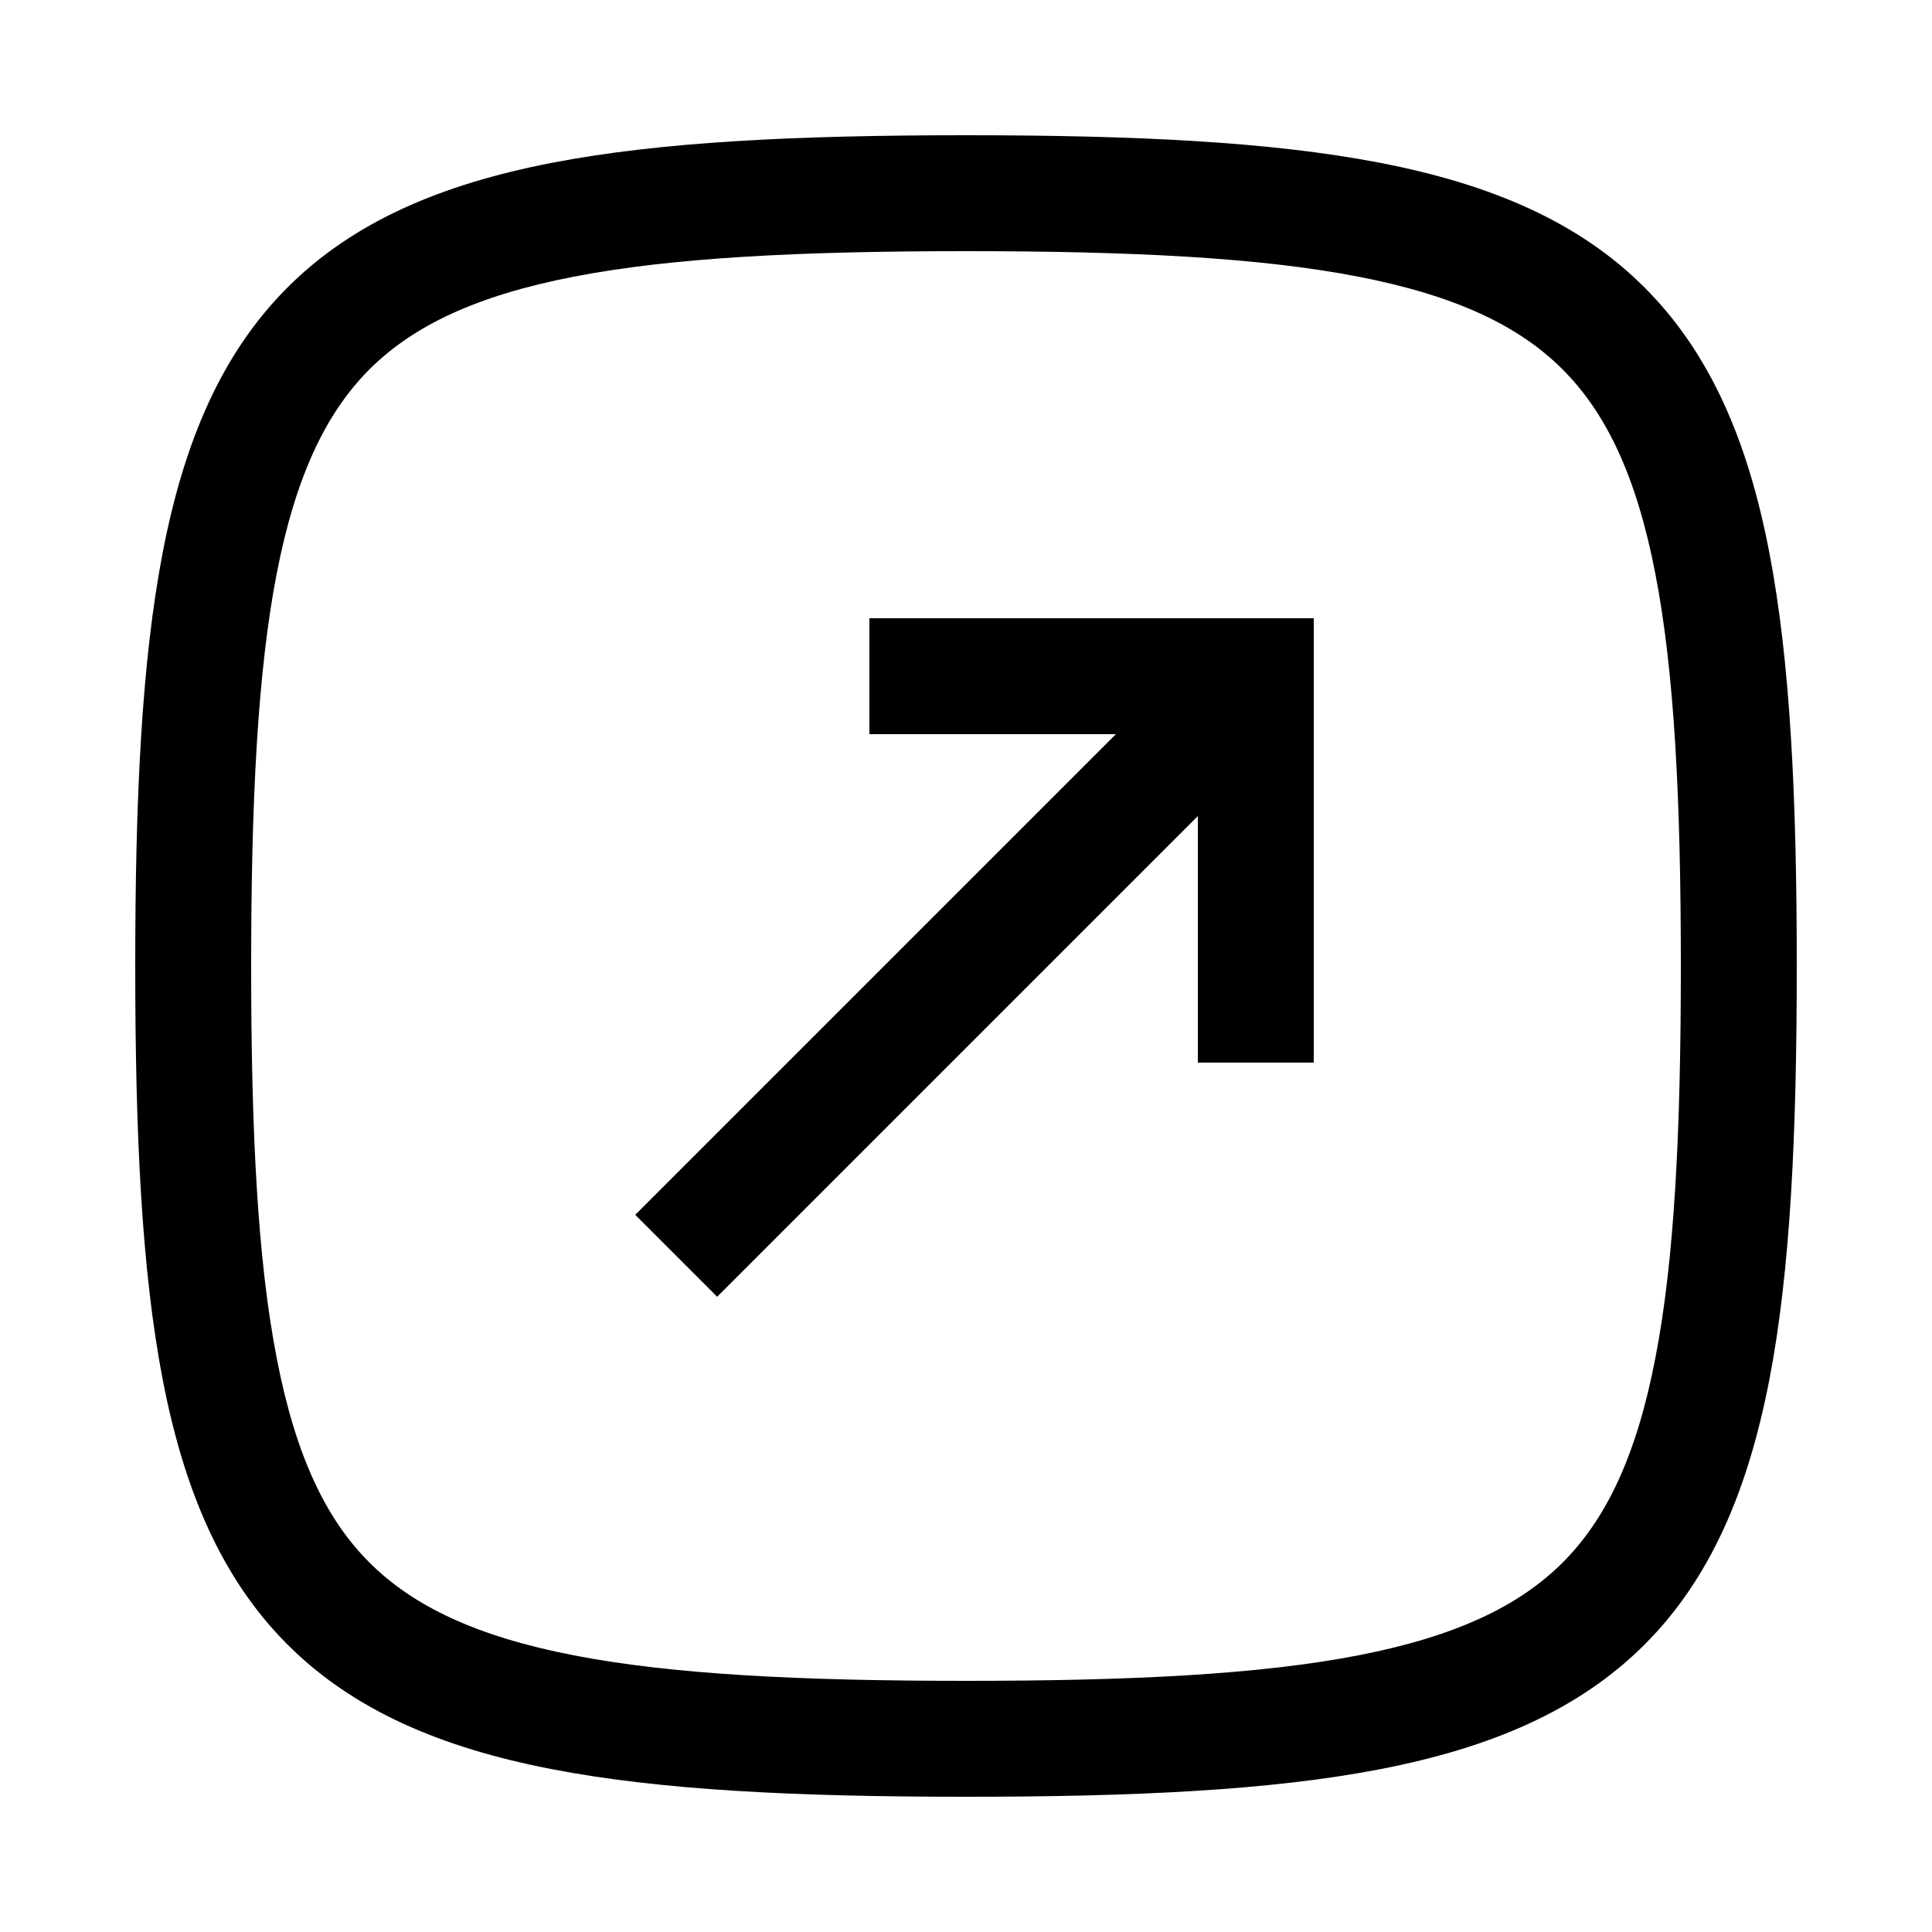
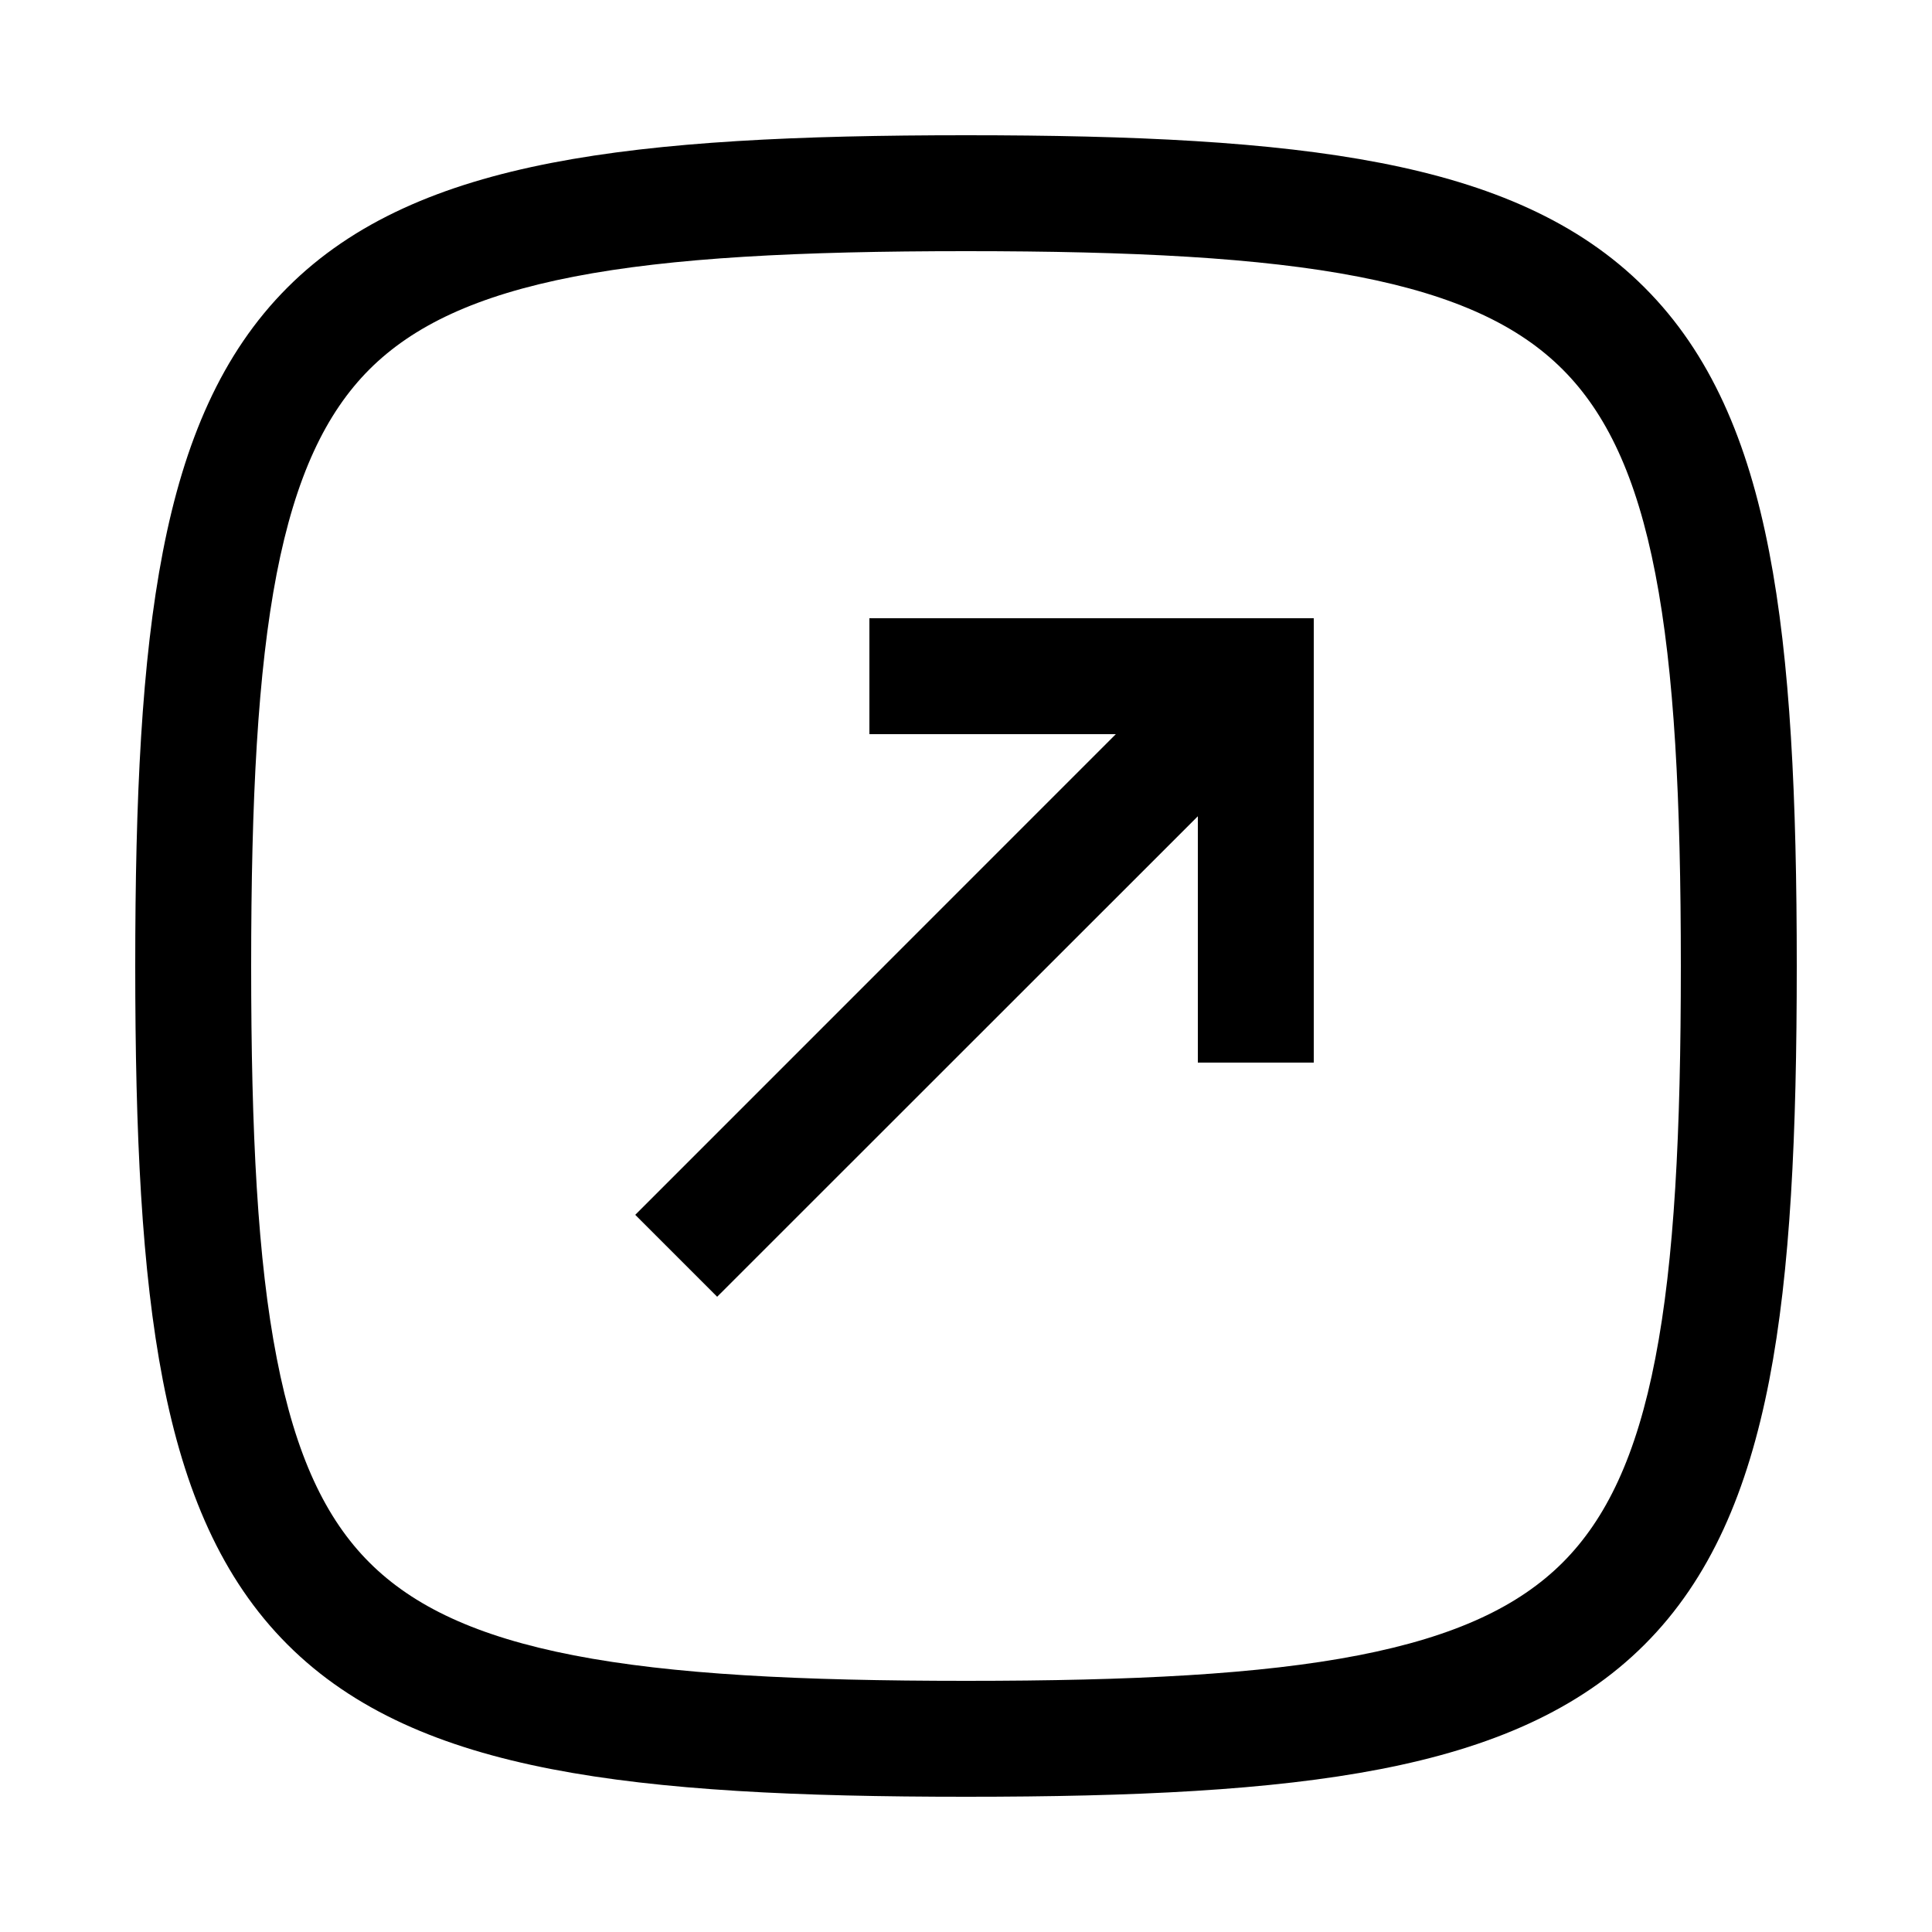
<svg xmlns="http://www.w3.org/2000/svg" width="20" height="20" fill="none" viewBox="0 0 20 20">
-   <path fill="currentColor" fill-rule="evenodd" d="M2.6 10c0-1.727.068-3.046.264-4.06.196-1.01.51-1.665.96-2.116.452-.451 1.106-.764 2.116-.96C6.955 2.667 8.273 2.6 10 2.6c1.728 0 3.046.067 4.061.264 1.01.196 1.664.509 2.115.96.451.451.765 1.106.96 2.115.197 1.015.264 2.334.264 4.061 0 1.727-.067 3.046-.264 4.06-.195 1.01-.509 1.665-.96 2.116-.451.45-1.106.764-2.115.96-1.015.197-2.333.264-4.06.264-1.728 0-3.046-.067-4.061-.264-1.01-.196-1.664-.51-2.115-.96-.452-.451-.765-1.106-.96-2.115C2.667 13.046 2.6 11.727 2.6 10ZM10 1.4c-1.739 0-3.154.066-4.289.286-1.14.221-2.053.608-2.735 1.29-.682.682-1.069 1.594-1.29 2.735C1.466 6.846 1.4 8.26 1.4 10c0 1.74.066 3.154.286 4.29.221 1.14.608 2.052 1.29 2.734.682.682 1.594 1.069 2.735 1.29 1.135.22 2.55.286 4.29.286 1.739 0 3.154-.066 4.289-.286 1.14-.221 2.053-.608 2.735-1.29.682-.682 1.068-1.594 1.29-2.735.22-1.135.285-2.55.285-4.289 0-1.74-.066-3.154-.286-4.29-.22-1.14-.607-2.052-1.29-2.734-.681-.682-1.594-1.069-2.735-1.29C13.155 1.466 11.74 1.4 10 1.4ZM9 7.6h2.552l-4.976 4.976.848.848L12.4 8.448V11h1.2V6.4H9v1.2Z" clip-rule="evenodd" />
+   <path fill="currentColor" fill-rule="evenodd" d="M2.6 10c0-1.727.068-3.046.264-4.06.196-1.01.51-1.665.96-2.116.452-.451 1.106-.764 2.116-.96C6.955 2.667 8.273 2.6 10 2.6c1.728 0 3.046.067 4.061.264 1.01.196 1.664.509 2.115.96.451.451.765 1.106.96 2.115.197 1.015.264 2.334.264 4.061 0 1.727-.067 3.046-.264 4.06-.195 1.01-.509 1.665-.96 2.116-.451.45-1.106.764-2.115.96-1.015.197-2.333.264-4.06.264-1.728 0-3.046-.067-4.061-.264-1.01-.196-1.664-.51-2.115-.96-.452-.451-.765-1.106-.96-2.115C2.667 13.046 2.6 11.727 2.6 10ZM10 1.4c-1.739 0-3.154.066-4.289.286-1.14.221-2.053.608-2.735 1.29-.682.682-1.069 1.594-1.29 2.735C1.466 6.846 1.4 8.26 1.4 10c0 1.74.066 3.154.286 4.29.221 1.14.608 2.052 1.29 2.734.682.682 1.594 1.069 2.735 1.29 1.135.22 2.55.286 4.29.286 1.739 0 3.154-.066 4.289-.286 1.14-.221 2.053-.608 2.735-1.29.682-.682 1.068-1.594 1.29-2.735.22-1.135.285-2.55.285-4.289 0-1.74-.066-3.154-.286-4.29-.22-1.14-.607-2.052-1.29-2.734-.681-.682-1.594-1.069-2.735-1.29C13.155 1.466 11.74 1.4 10 1.4ZM9 7.6h2.551l-4.975 4.976.848.848L12.4 8.45V11h1.2V6.4H9v1.2Z" clip-rule="evenodd" />
</svg>
